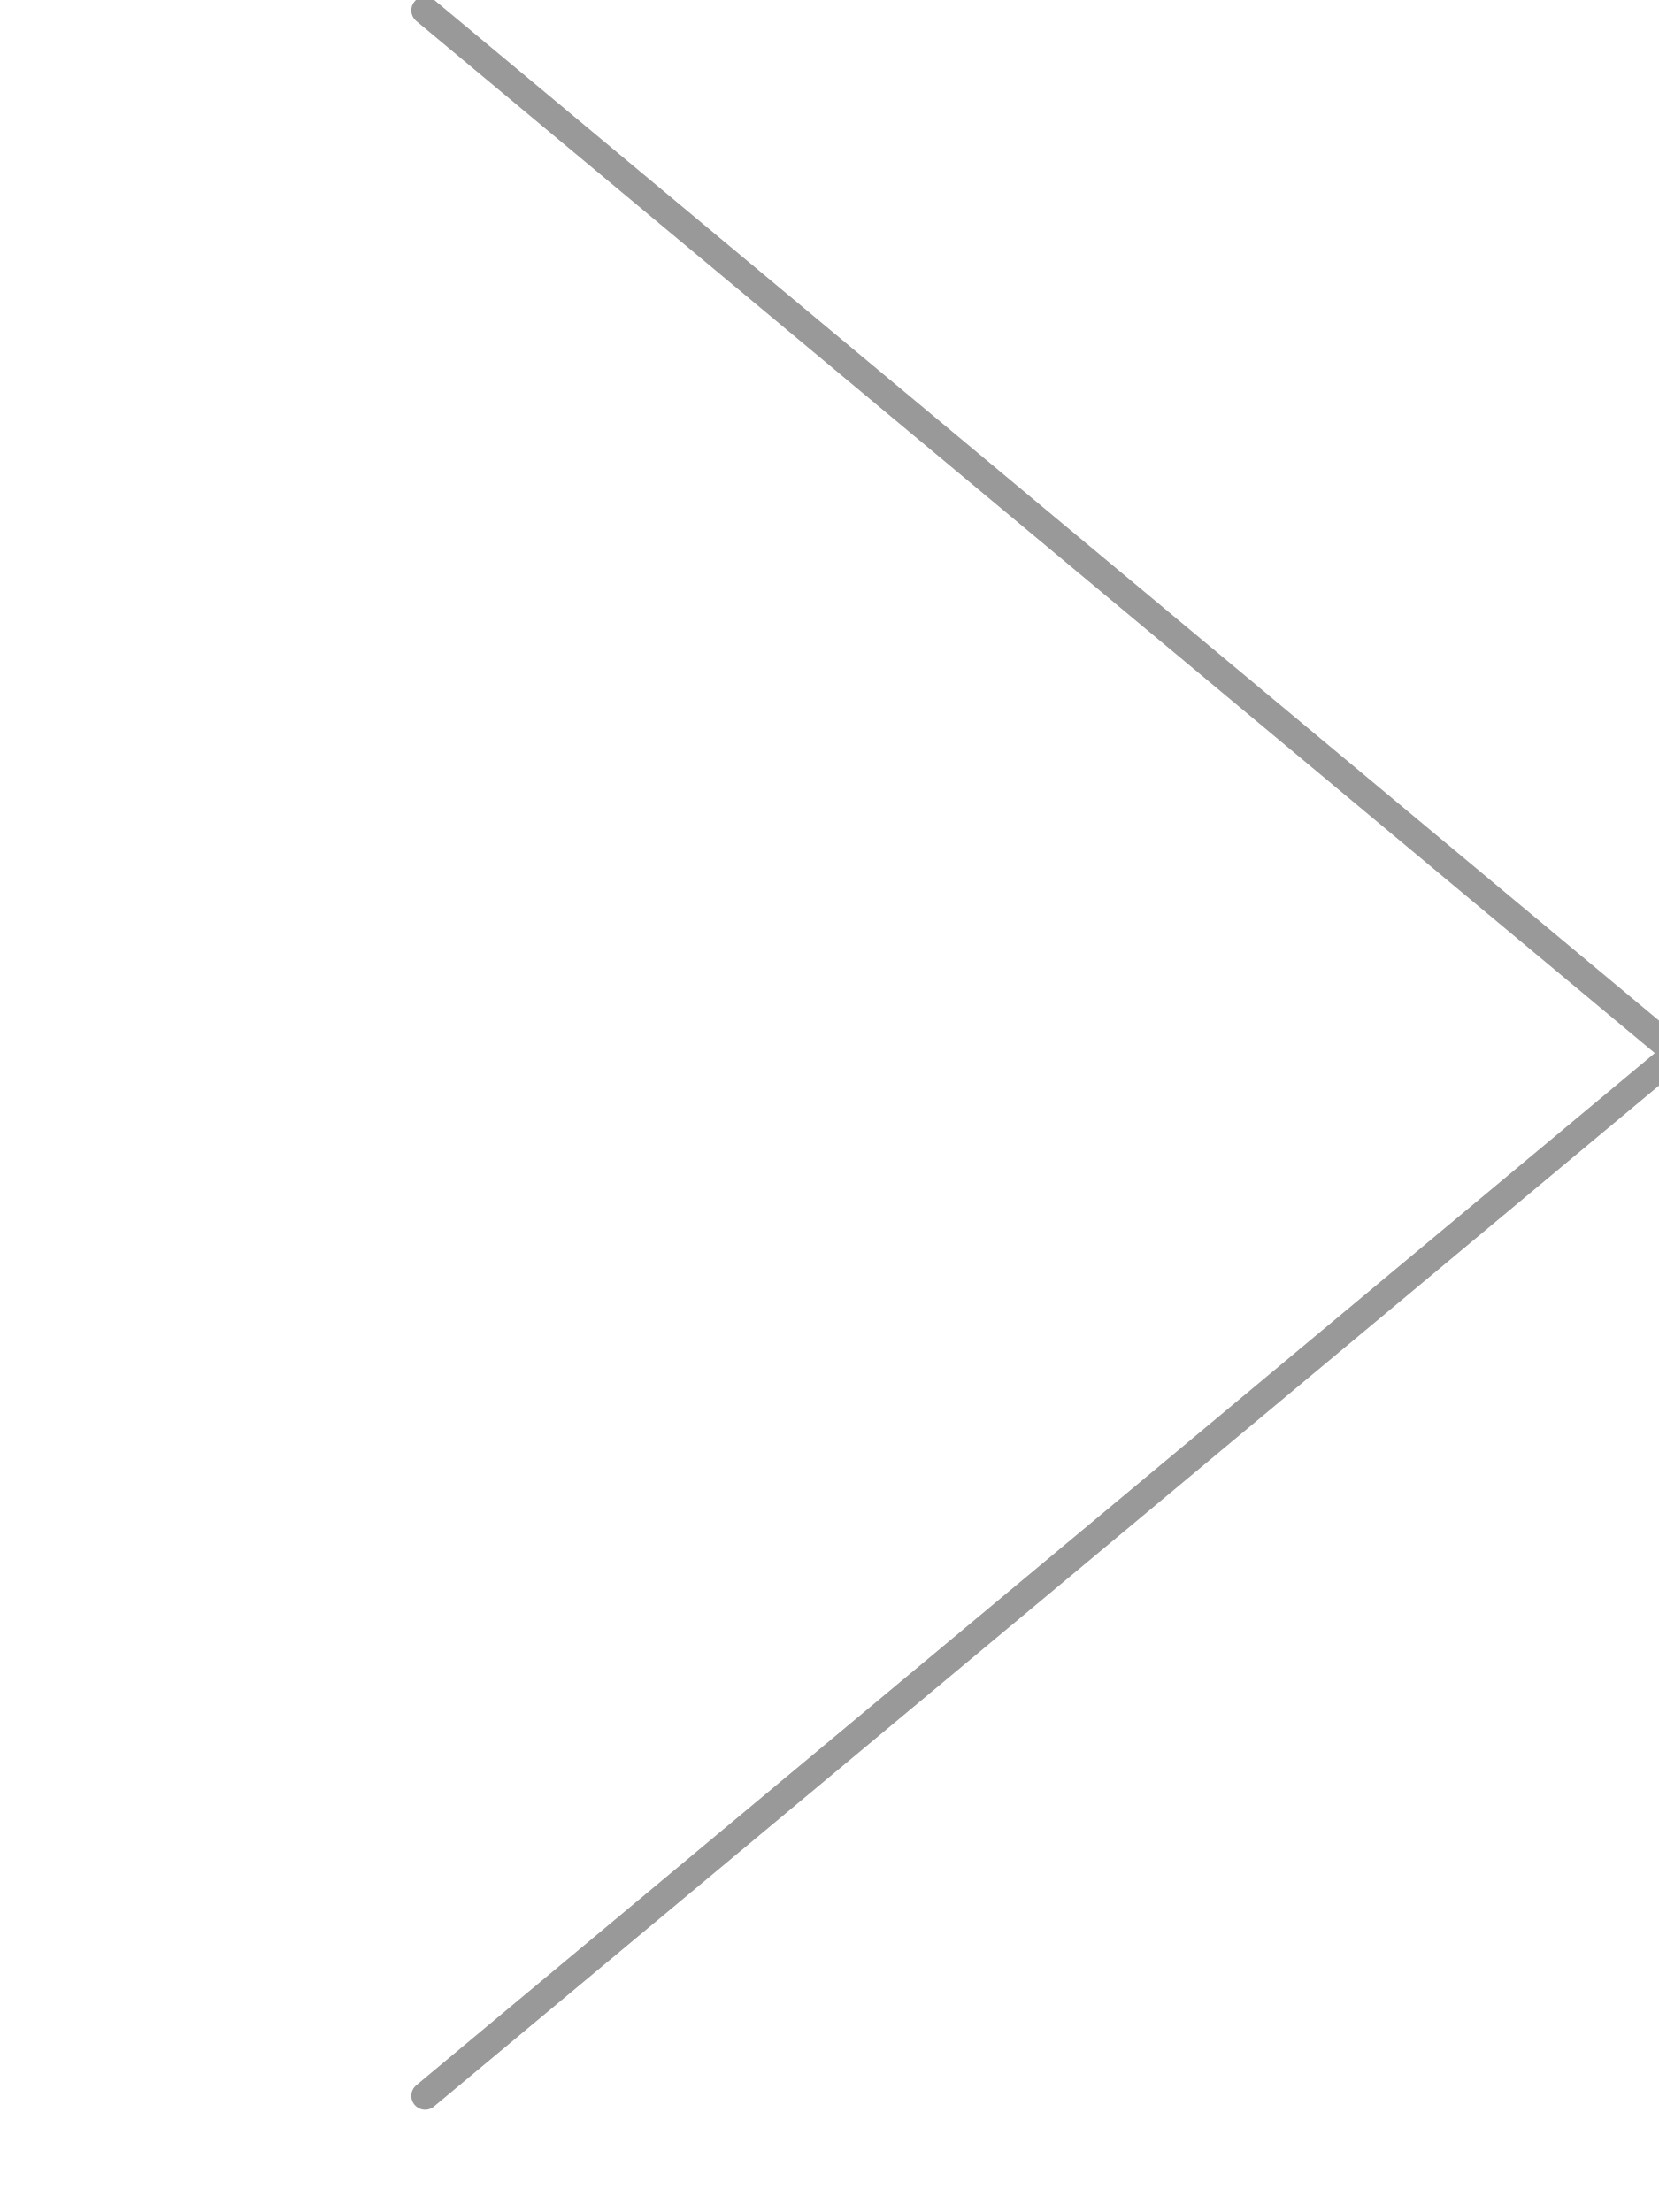
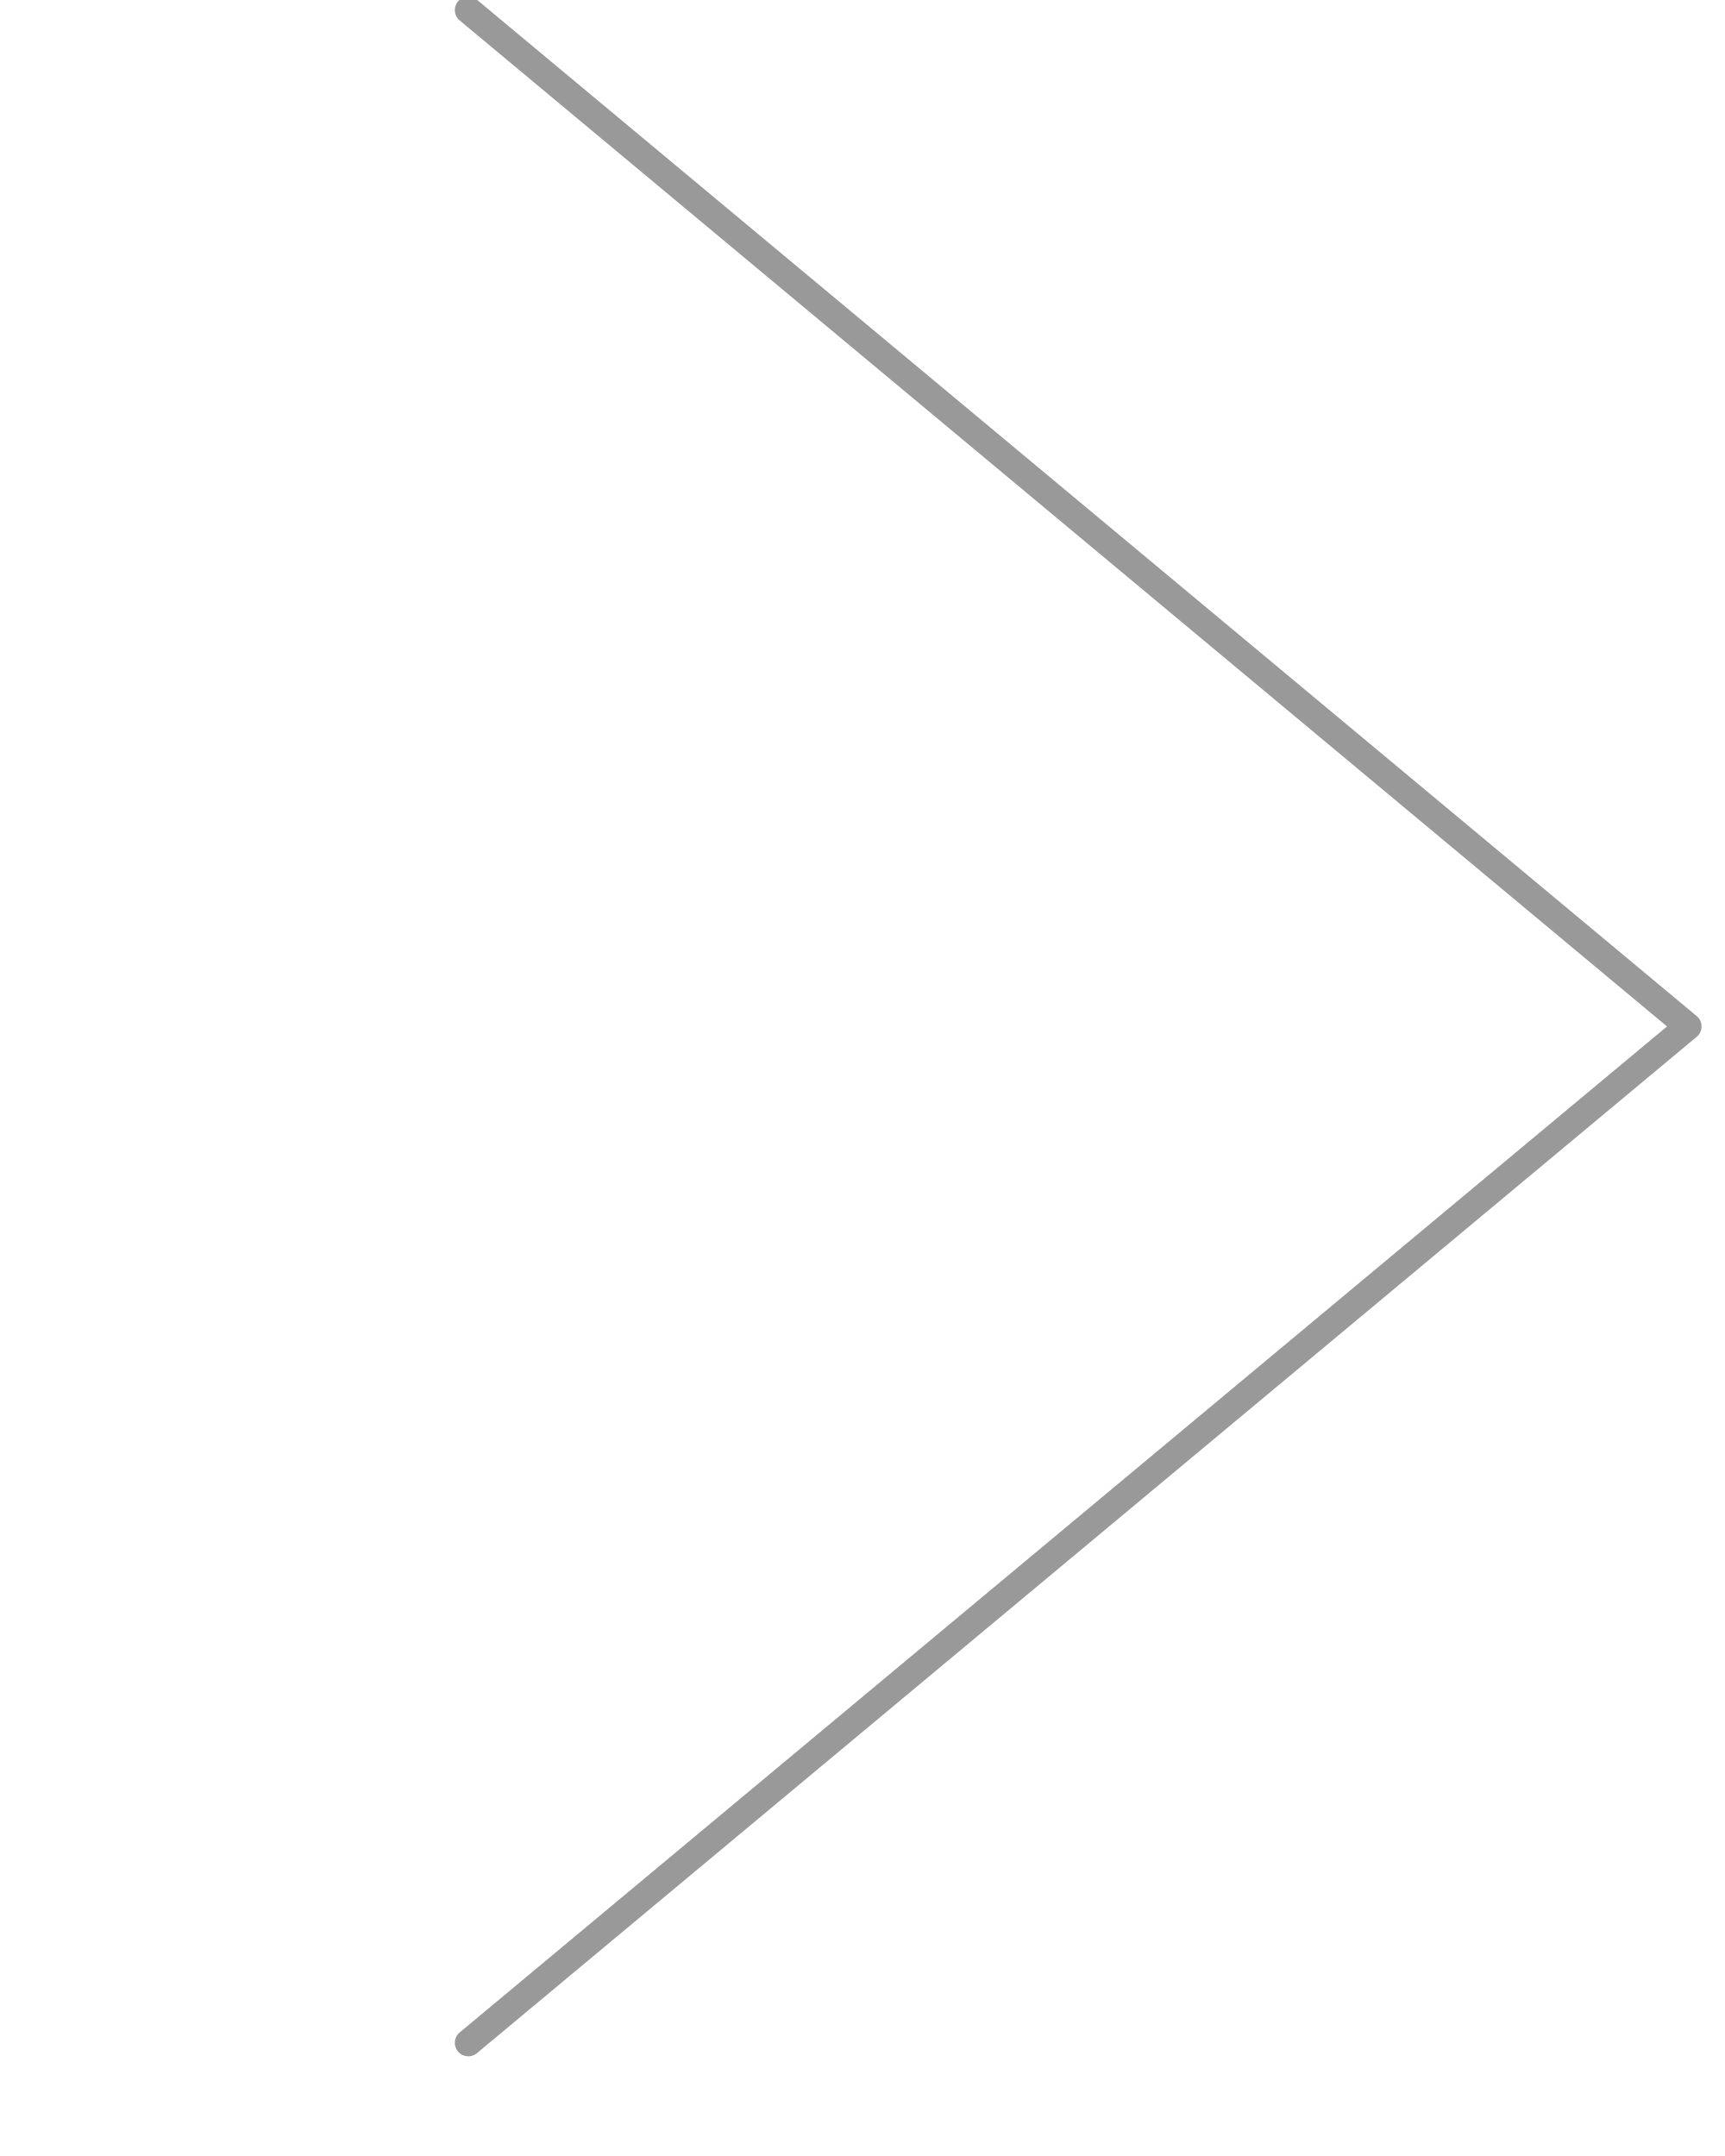
- <svg xmlns="http://www.w3.org/2000/svg" width="30px" height="40px" viewBox="0 0 30 80" xml:space="preserve">
+ <svg xmlns="http://www.w3.org/2000/svg" width="32px" height="40px" viewBox="0 0 30 80" xml:space="preserve">
  <polyline fill="none" stroke="#99999a" stroke-width="1" stroke-linecap="round" stroke-linejoin="round" points="     0.375,0.375 45.63,38.087 0.375,75.8 " />
</svg>
